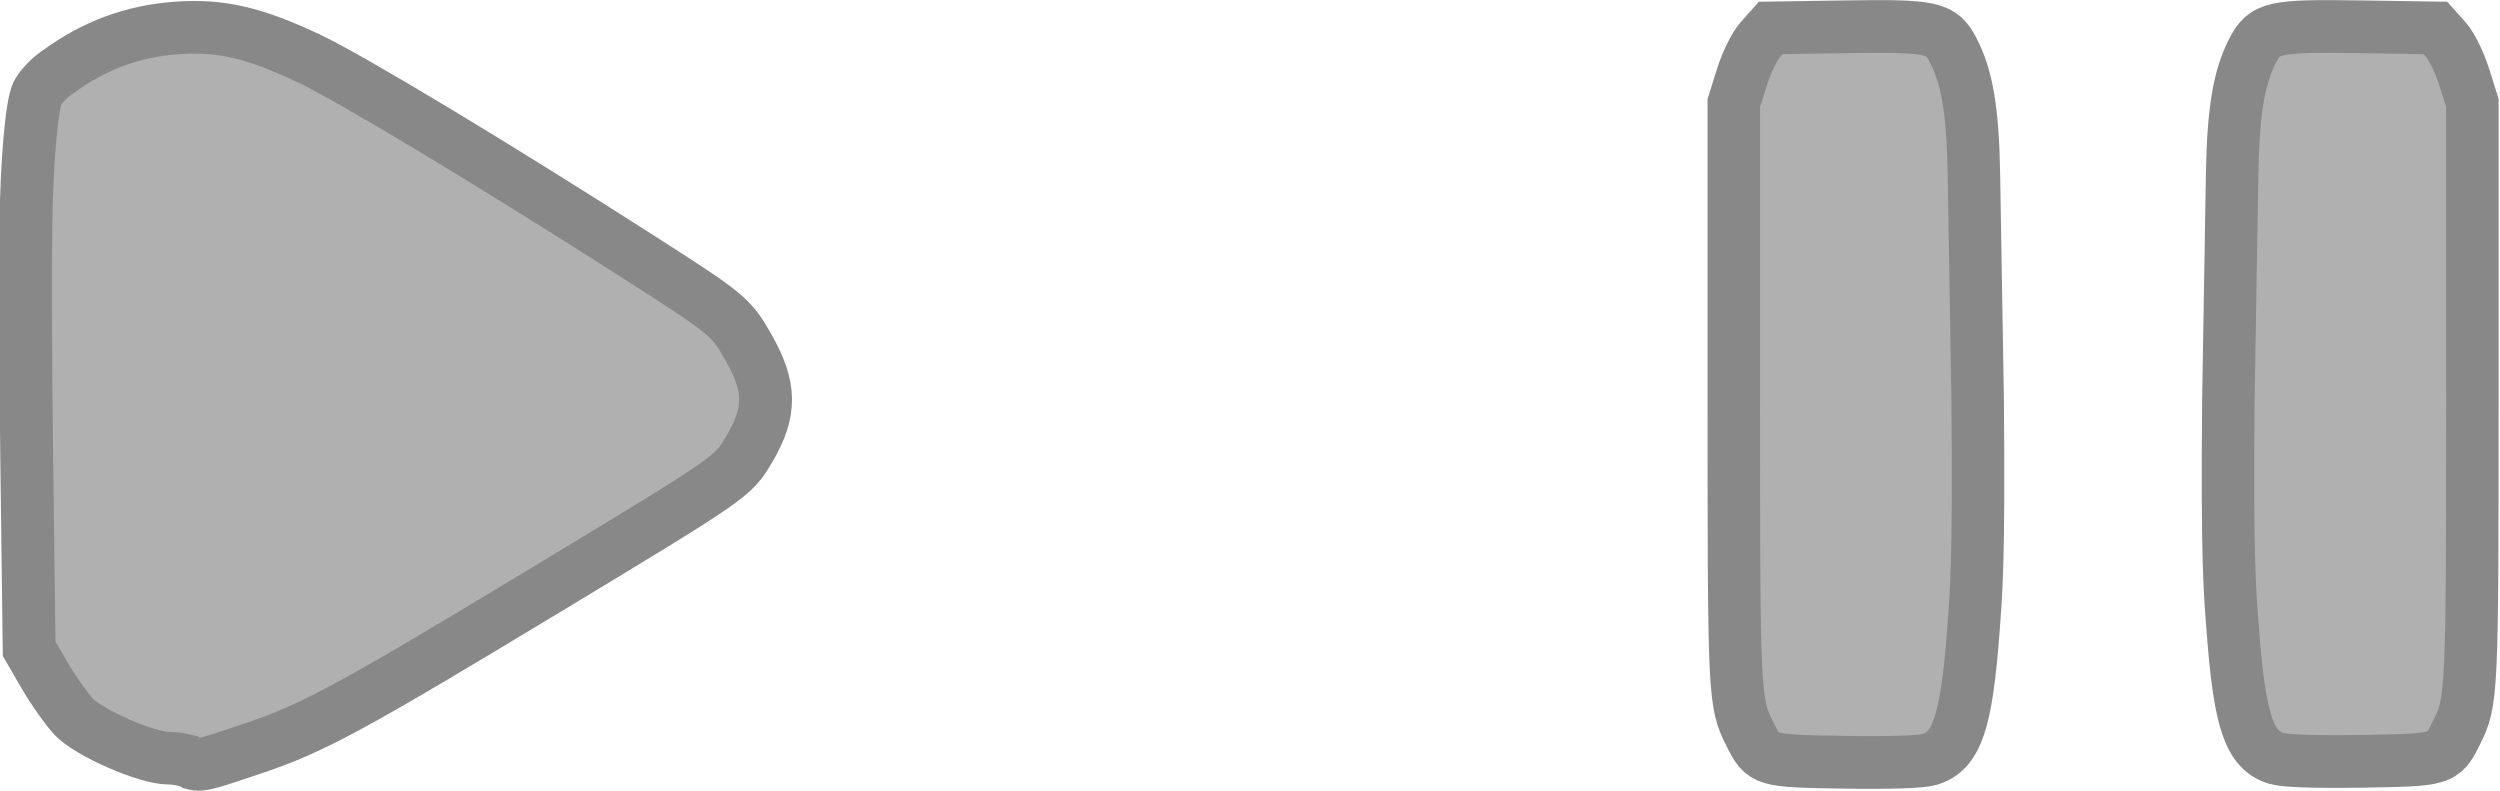
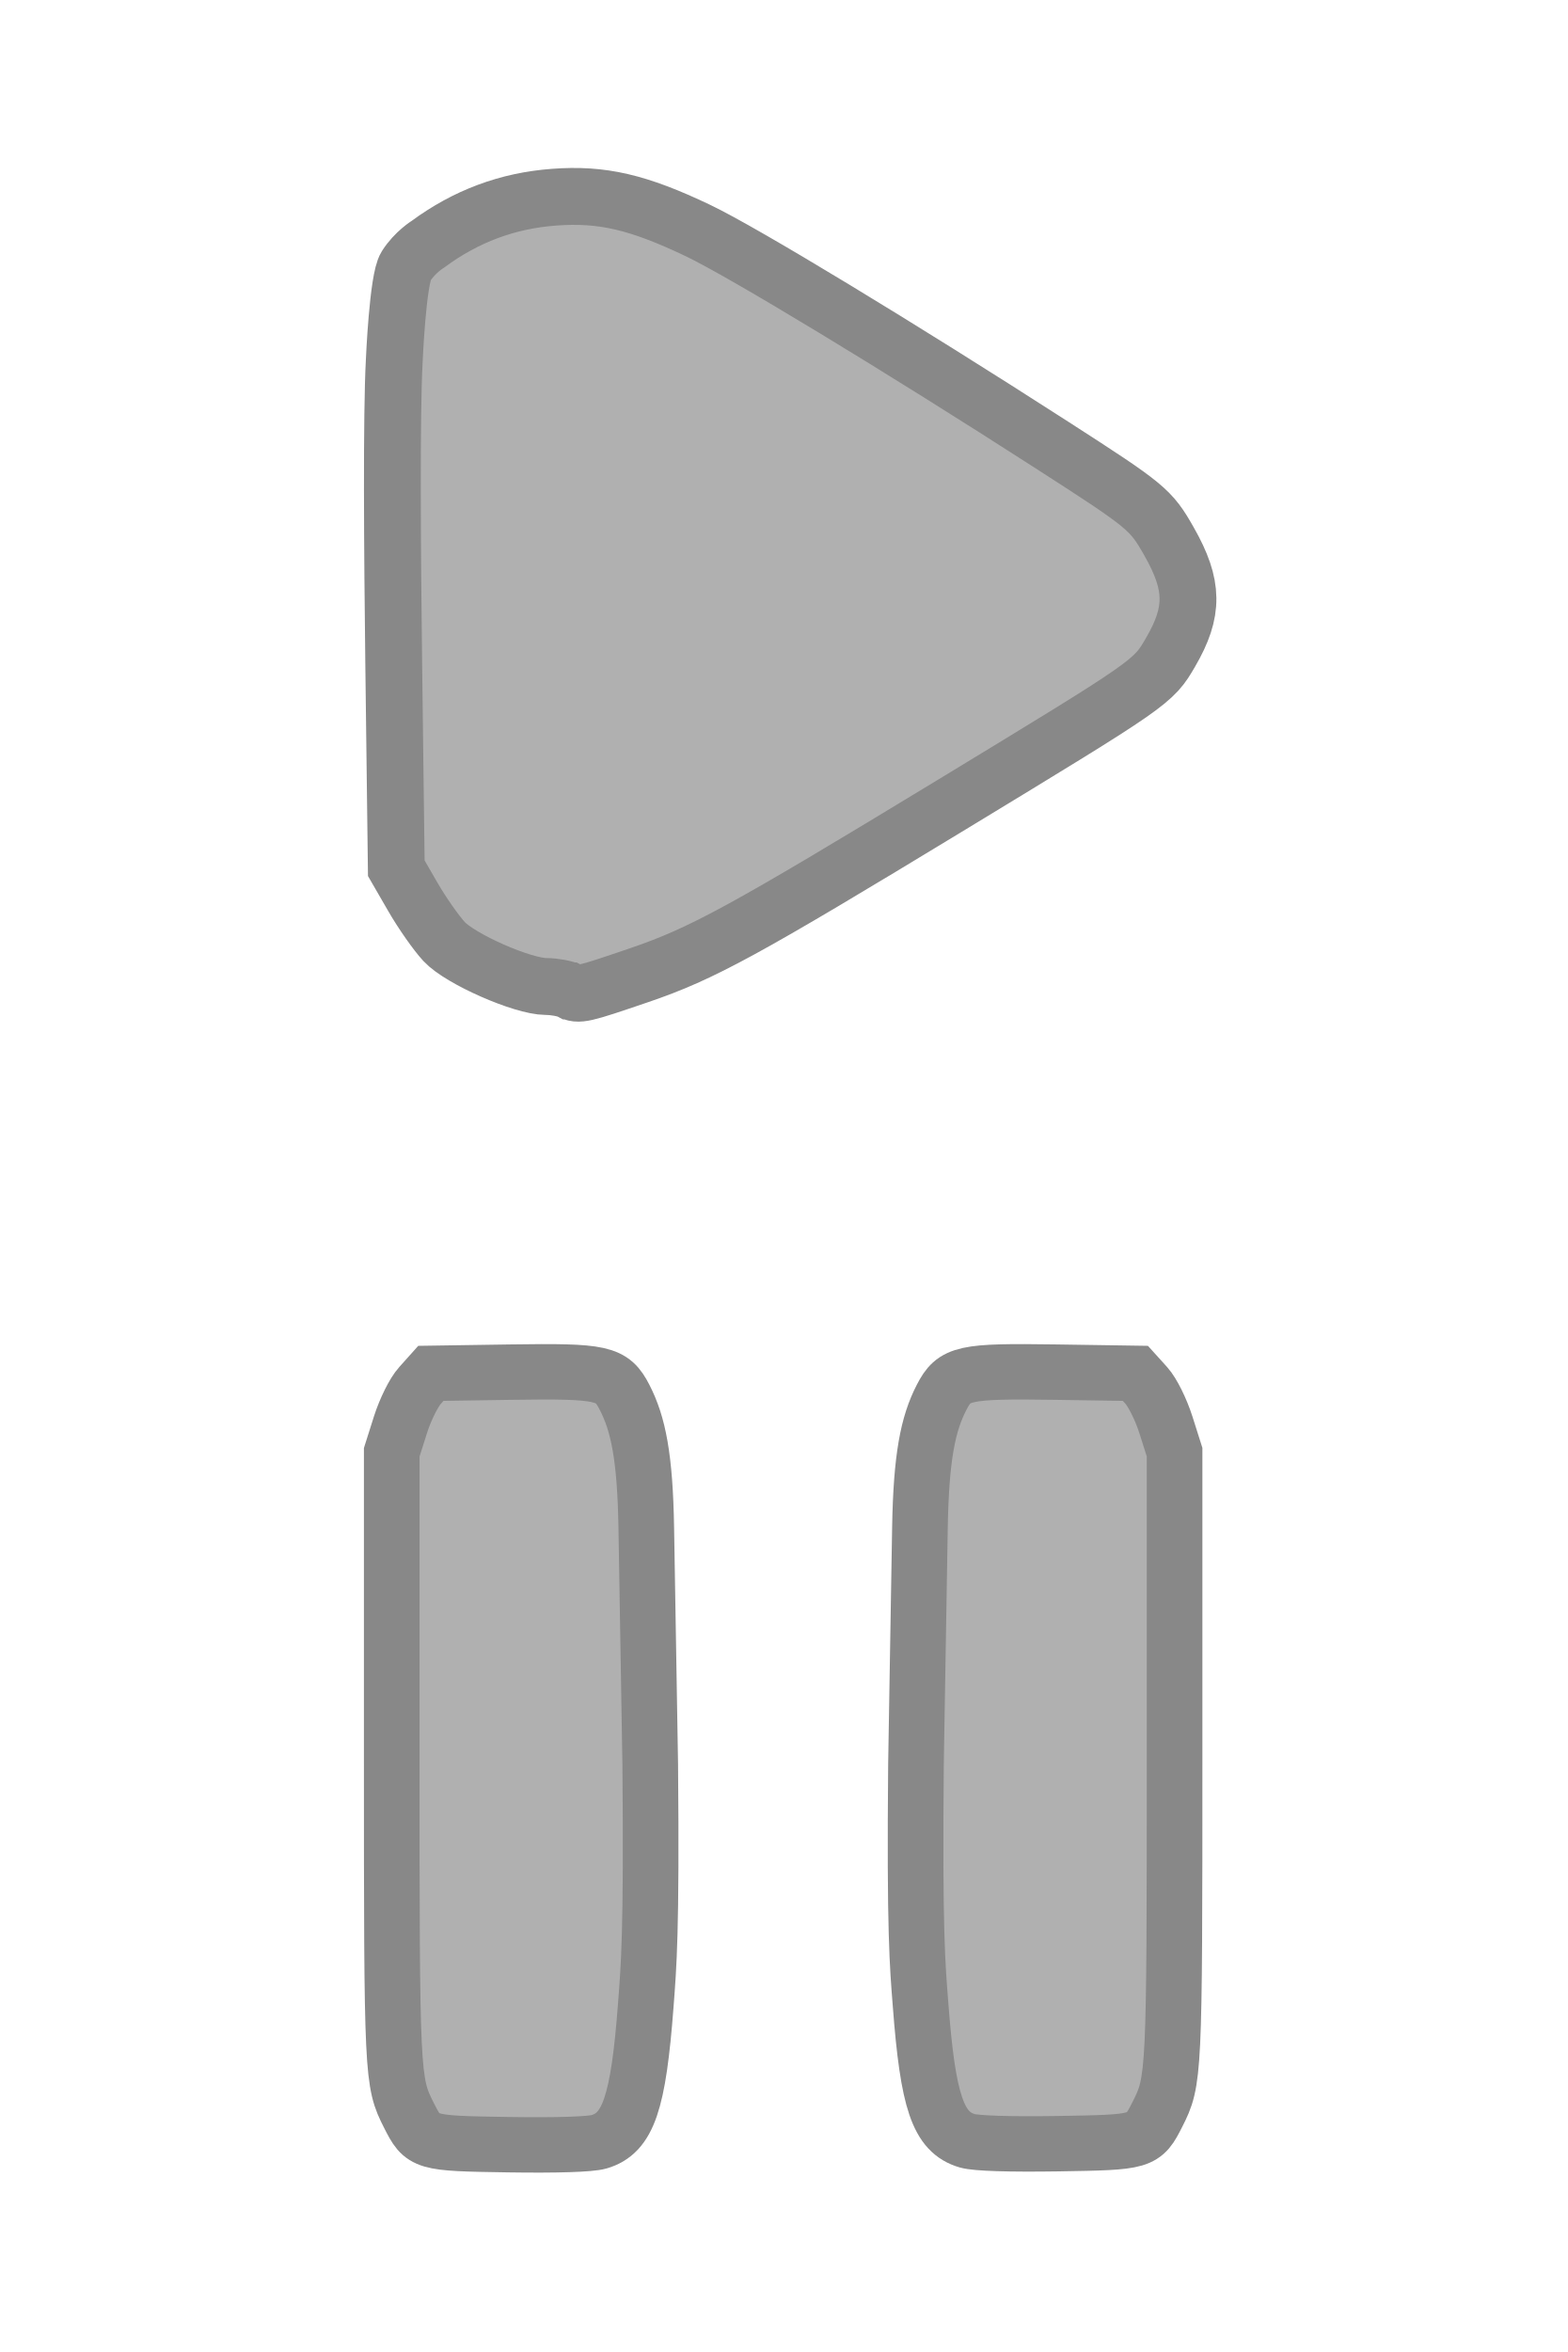
- <svg xmlns="http://www.w3.org/2000/svg" width="177" height="56" viewBox="0 0 46.831 14.817" version="1.1" id="svg3366">
+ <svg xmlns="http://www.w3.org/2000/svg" width="56" height="84" viewBox="0 0 14.817 22.225" version="1.1" id="svg3366">
  <defs id="defs3363" />
  <g id="layer1">
    <path style="fill:#000000;stroke-width:0.265" id="path3459" d="" />
    <path style="fill:#000000;stroke-width:0.265" id="path3439" d="" />
-     <g id="layer1-4" transform="matrix(0.9337103,0,0,0.9383806,32.47825,0.4963159)" style="fill:#b0b0b0;fill-opacity:1;stroke:#888888;stroke-width:1.053;stroke-linecap:round;stroke-miterlimit:4;stroke-dasharray:none;stroke-opacity:1">
+     <g id="layer1-4" transform="matrix(0.4993291,0,0,0.4972233,3.702519,12.96298)" style="fill:#b0b0b0;fill-opacity:1;stroke:#888888;stroke-width:1.053;stroke-linecap:round;stroke-miterlimit:4;stroke-dasharray:none;stroke-opacity:1">
      <path style="fill:#b0b0b0;fill-opacity:1;stroke:#888888;stroke-width:1.053;stroke-linecap:round;stroke-miterlimit:4;stroke-dasharray:none;stroke-opacity:1" id="path3459-3" d="" />
      <path style="fill:#b0b0b0;fill-opacity:1;stroke:#888888;stroke-width:1.053;stroke-linecap:round;stroke-miterlimit:4;stroke-dasharray:none;stroke-opacity:1" id="path3439-8" d="" />
      <path style="fill:#b0b0b0;fill-opacity:1;stroke:#888888;stroke-width:1.053;stroke-linecap:round;stroke-miterlimit:4;stroke-dasharray:none;stroke-opacity:1" d="M 9.998,2.961 C 10.021,1.618 10.15,0.987 10.408,0.485 10.648,0.018 10.819,-0.02 12.573,0.006 l 1.503,0.023 0.207,0.23 c 0.117,0.13 0.278,0.456 0.371,0.749 l 0.164,0.519 v 5.775 c 0,6.082 -0.004,6.174 -0.325,6.809 -0.267,0.529 -0.279,0.532 -1.888,0.558 -0.908,0.014 -1.544,-0.006 -1.711,-0.055 -0.551,-0.162 -0.745,-0.733 -0.885,-2.598 C 9.951,11.274 9.894,10.656 9.923,7.454 Z" id="path3571" />
      <path style="fill:#b0b0b0;fill-opacity:1;stroke:#888888;stroke-width:1.053;stroke-linecap:round;stroke-miterlimit:4;stroke-dasharray:none;stroke-opacity:1" d="M 4.818,2.965 C 4.796,1.62 4.666,0.989 4.408,0.486 4.168,0.018 3.997,-0.02 2.244,0.006 L 0.741,0.029 0.535,0.26 C 0.418,0.389 0.257,0.716 0.164,1.009 L 0,1.529 v 5.783 c 0,6.09 0.004,6.183 0.325,6.818 0.267,0.529 0.279,0.533 1.888,0.558 0.908,0.014 1.544,-0.006 1.711,-0.055 0.551,-0.162 0.745,-0.734 0.885,-2.601 0.056,-0.742 0.113,-1.361 0.084,-4.567 z" id="path5099" />
    </g>
-     <g id="layer1-3" style="fill:#b0b0b0;fill-opacity:1;stroke:#888888;stroke-width:1.058;stroke-linecap:round;stroke-miterlimit:4;stroke-dasharray:none;stroke-opacity:1" transform="matrix(0.9356798,0,0,0.9319043,0.4768428,0.5114616)">
+     <g id="layer1-3" style="fill:#b0b0b0;fill-opacity:1;stroke:#888888;stroke-width:1.058;stroke-linecap:round;stroke-miterlimit:4;stroke-dasharray:none;stroke-opacity:1" transform="matrix(0.5074974,0,0,0.5081715,3.70851,1.855724)">
      <path style="fill:#b0b0b0;fill-opacity:1;stroke:#888888;stroke-width:1.058;stroke-linecap:round;stroke-miterlimit:4;stroke-dasharray:none;stroke-opacity:1" id="path3459-1" d="" />
      <path style="fill:#b0b0b0;fill-opacity:1;stroke:#888888;stroke-width:1.058;stroke-linecap:round;stroke-miterlimit:4;stroke-dasharray:none;stroke-opacity:1" id="path3439-6" d="" />
      <path style="fill:#b0b0b0;fill-opacity:1;stroke:#888888;stroke-width:1.058;stroke-linecap:round;stroke-miterlimit:4;stroke-dasharray:none;stroke-opacity:1" d="M 3.304,14.774 C 3.218,14.729 3.019,14.693 2.861,14.692 2.421,14.69 1.265,14.181 0.965,13.858 0.817,13.699 0.556,13.327 0.385,13.032 L 0.073,12.493 0.025,8.682 C -6.484854e-4,6.586 -0.019,4.056 0.035,3.06 c 0,0 0.064,-1.518 0.218,-1.761 C 0.419,1.036 0.665,0.887 0.665,0.887 1.37,0.368 2.142,0.08 3.007,0.015 c 0.894,-0.068 1.568,0.088 2.685,0.62 0.843,0.402 3.733,2.15 6.604,3.996 1.758,1.13 1.83,1.189 2.17,1.788 0.461,0.81 0.467,1.304 0.026,2.059 -0.325,0.557 -0.331,0.561 -4.089,2.841 -3.864,2.344 -4.627,2.76 -5.802,3.161 -1.068,0.364 -1.13,0.379 -1.296,0.294 z" id="path3821" />
    </g>
  </g>
</svg>
